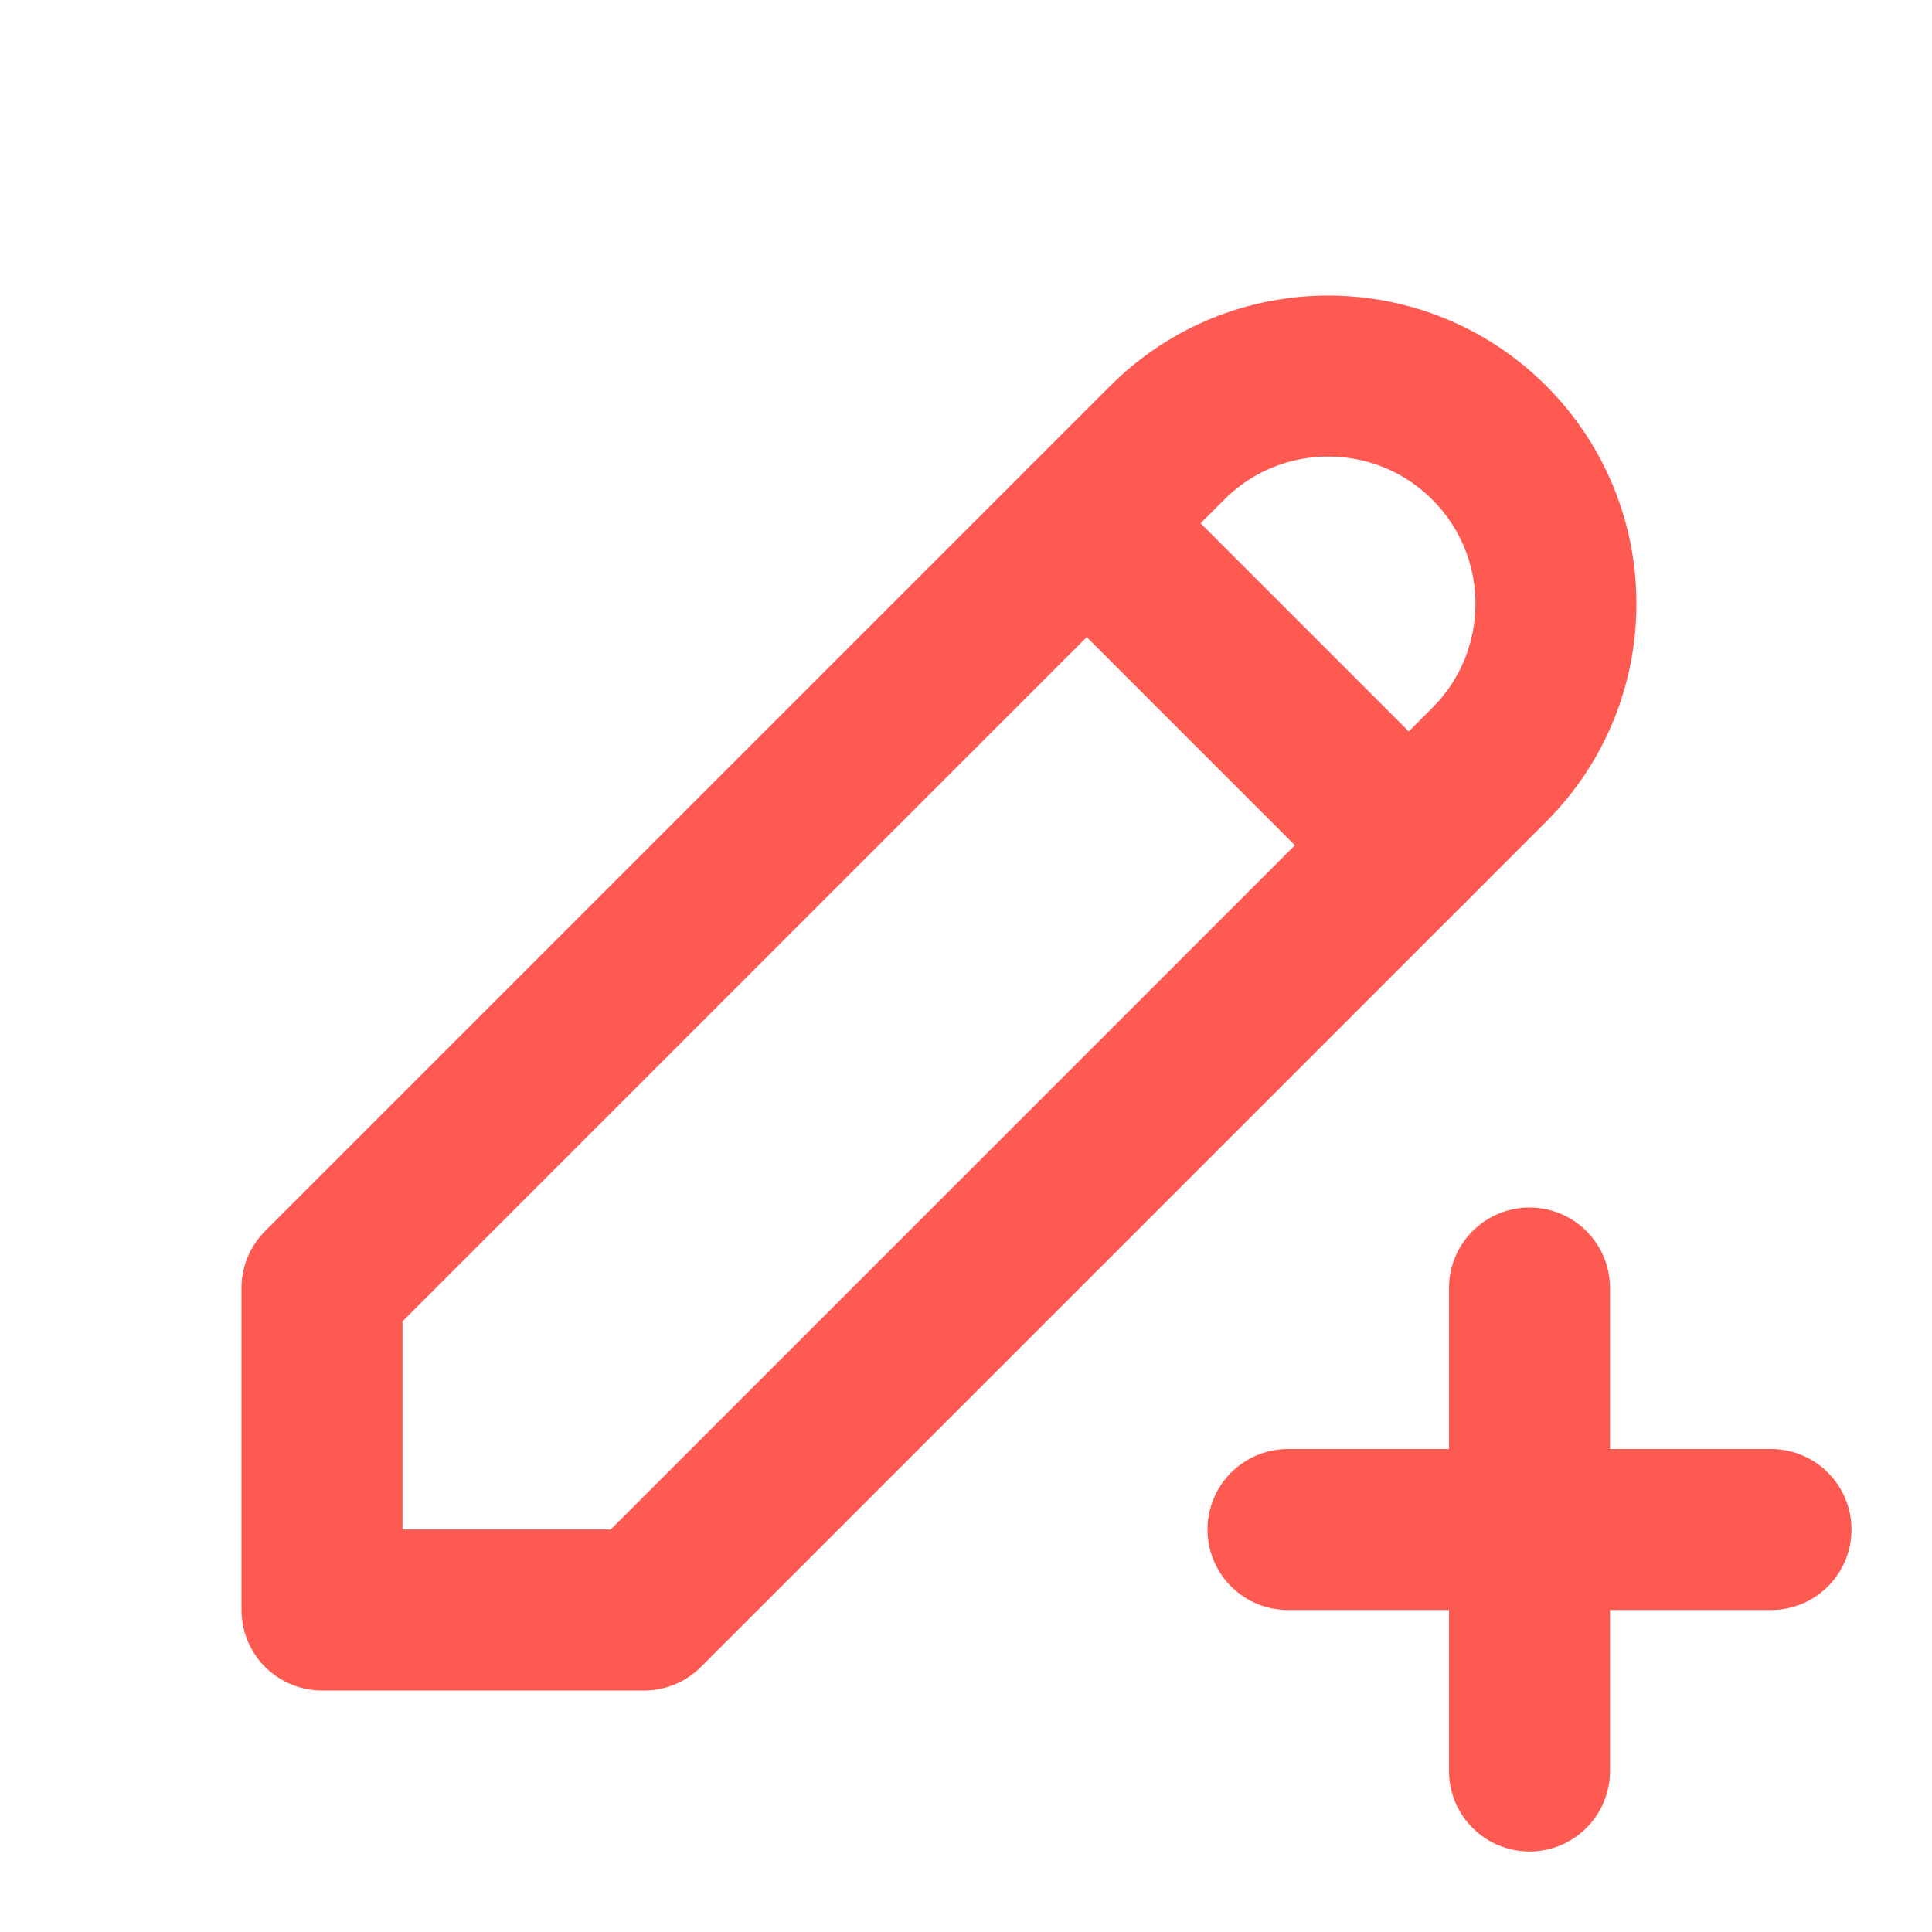
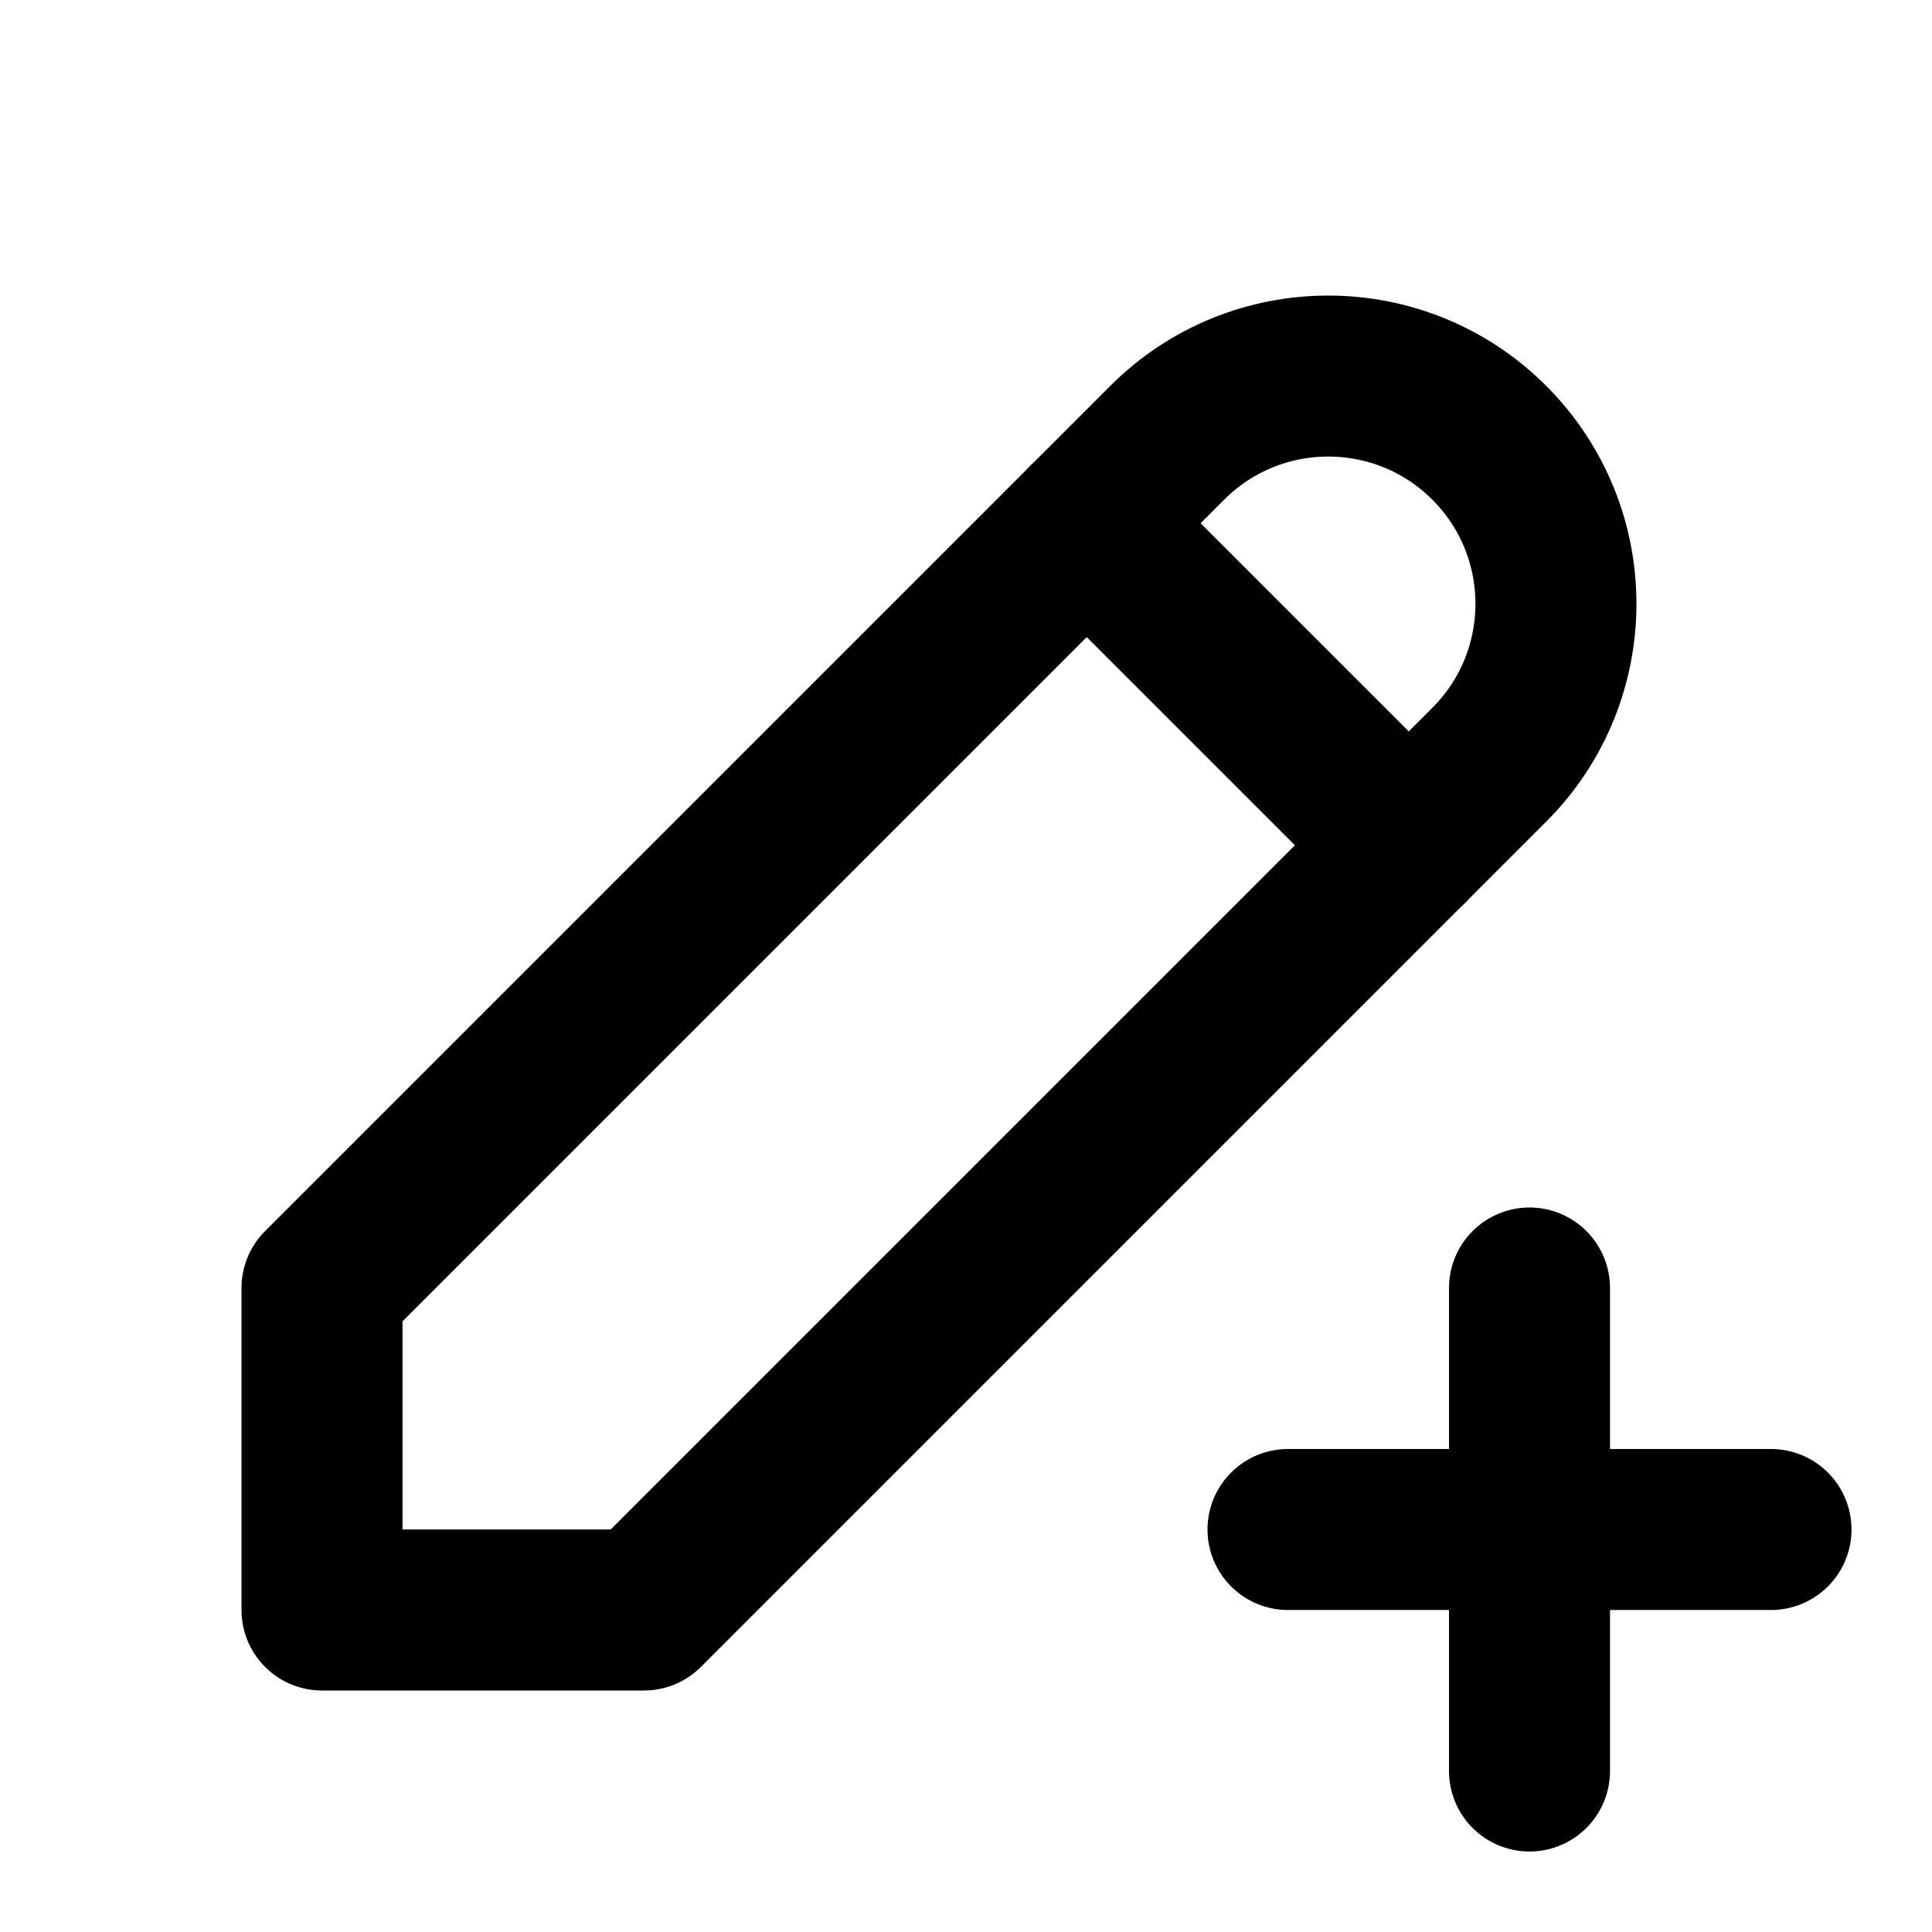
- <svg xmlns="http://www.w3.org/2000/svg" width="24" height="24" viewBox="0 0 24 24" fill="none" stroke="#ff5a52" stroke-width="2" stroke-linecap="round" stroke-linejoin="round" class="icon icon-tabler icons-tabler-outline icon-tabler-pencil-plus">
+ <svg xmlns="http://www.w3.org/2000/svg" width="24" height="24" viewBox="0 0 24 24" fill="none" stroke="currentColor" stroke-width="2" stroke-linecap="round" stroke-linejoin="round" class="icon icon-tabler icons-tabler-outline icon-tabler-pencil-plus">
  <path stroke="none" d="M0 0h24v24H0z" fill="none" />
  <path d="M4 20h4l10.5 -10.5a2.828 2.828 0 1 0 -4 -4l-10.5 10.5v4" />
  <path d="M13.5 6.5l4 4" />
  <path d="M16 19h6" />
  <path d="M19 16v6" />
</svg>
